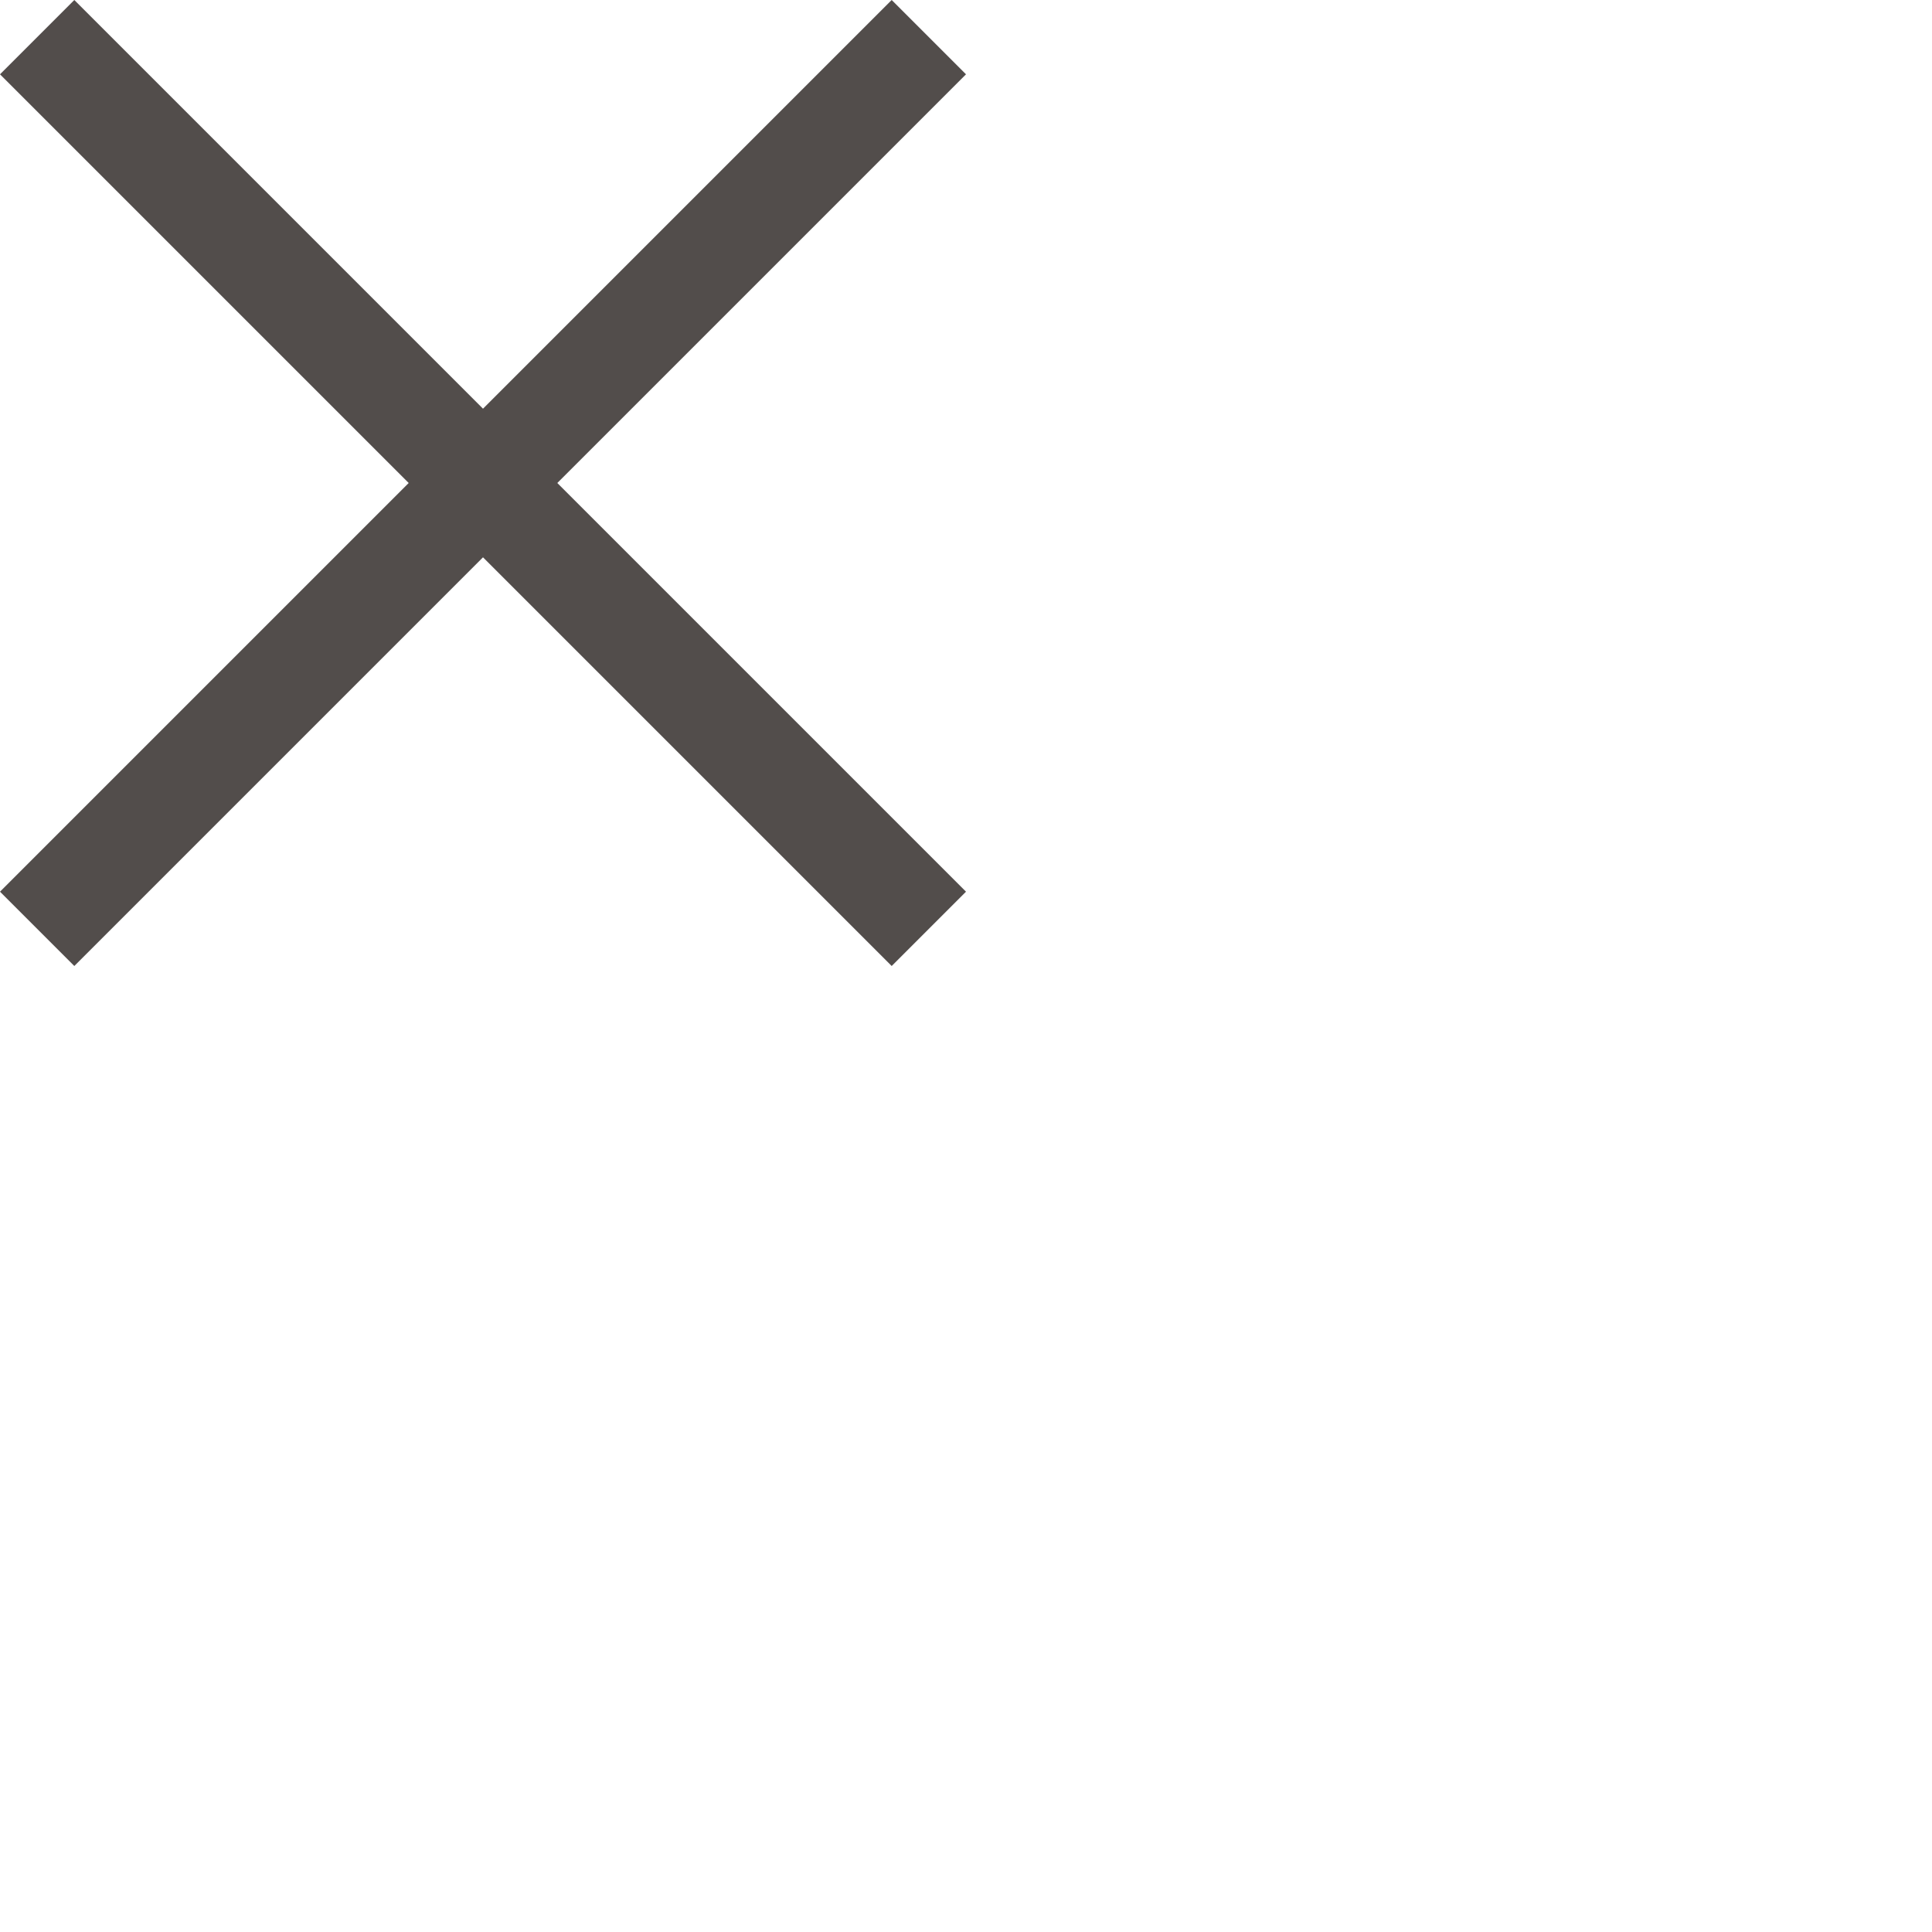
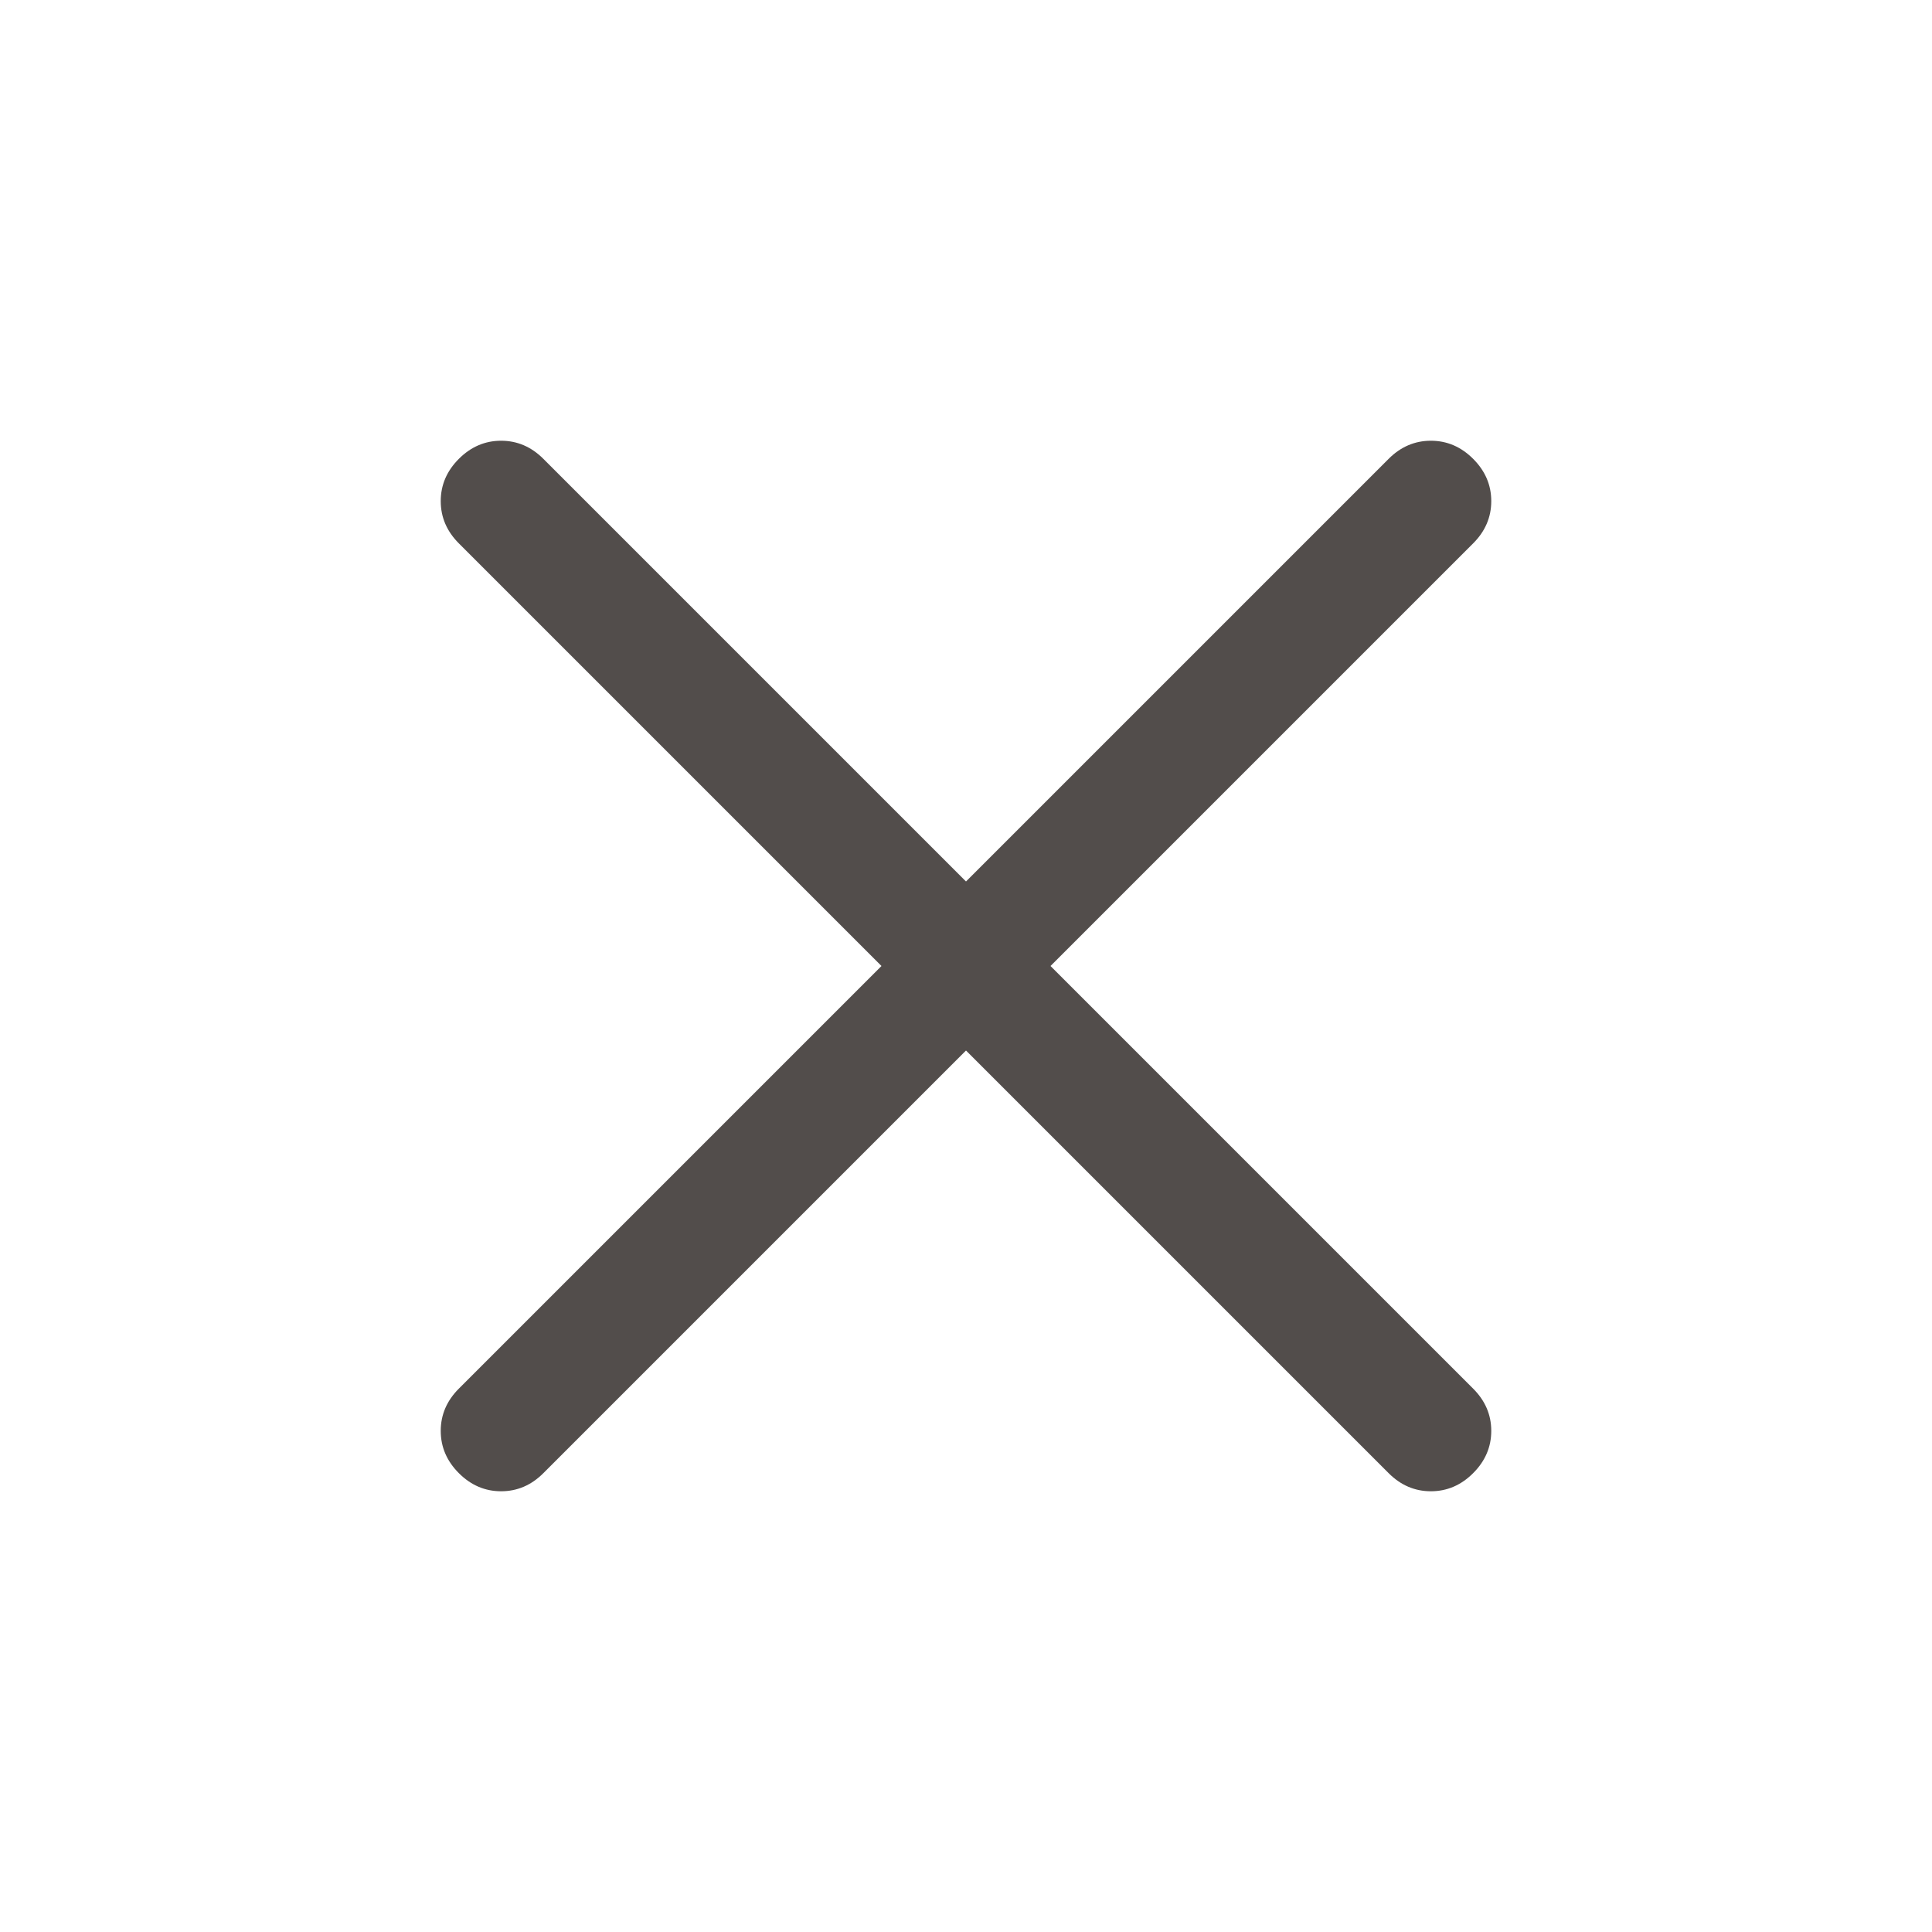
- <svg xmlns="http://www.w3.org/2000/svg" width="26" height="26" viewBox="0 0 26 26" fill="none">
-   <path d="M1 13L0 12L5.5 6.5L0 1L1 0L6.5 5.5L12 0L13 1L7.5 6.5L13 12L12 13L6.5 7.5L1 13Z" fill="#524D4B" />
+ <svg xmlns="http://www.w3.org/2000/svg" width="48" height="48" viewBox="0 0 48 48" fill="none">
+   <path d="M24 26.1L13.5 36.6C13.2 36.9 12.85 37.05 12.45 37.05C12.05 37.05 11.7 36.9 11.4 36.6C11.1 36.3 10.95 35.95 10.95 35.55C10.95 35.15 11.1 34.8 11.4 34.5L21.9 24L11.4 13.5C11.1 13.2 10.95 12.85 10.95 12.45C10.95 12.05 11.1 11.7 11.4 11.4C11.7 11.1 12.05 10.95 12.45 10.95C12.85 10.95 13.2 11.1 13.5 11.4L24 21.9L34.5 11.4C34.8 11.1 35.15 10.95 35.55 10.95C35.95 10.95 36.3 11.1 36.6 11.4C36.9 11.7 37.05 12.05 37.05 12.45C37.05 12.85 36.9 13.2 36.6 13.5L26.1 24L36.6 34.5C36.9 34.8 37.05 35.15 37.05 35.55C37.05 35.95 36.9 36.3 36.6 36.6C36.3 36.9 35.95 37.05 35.55 37.05C35.15 37.05 34.8 36.9 34.5 36.6L24 26.1Z" fill="#524D4B" />
</svg>
